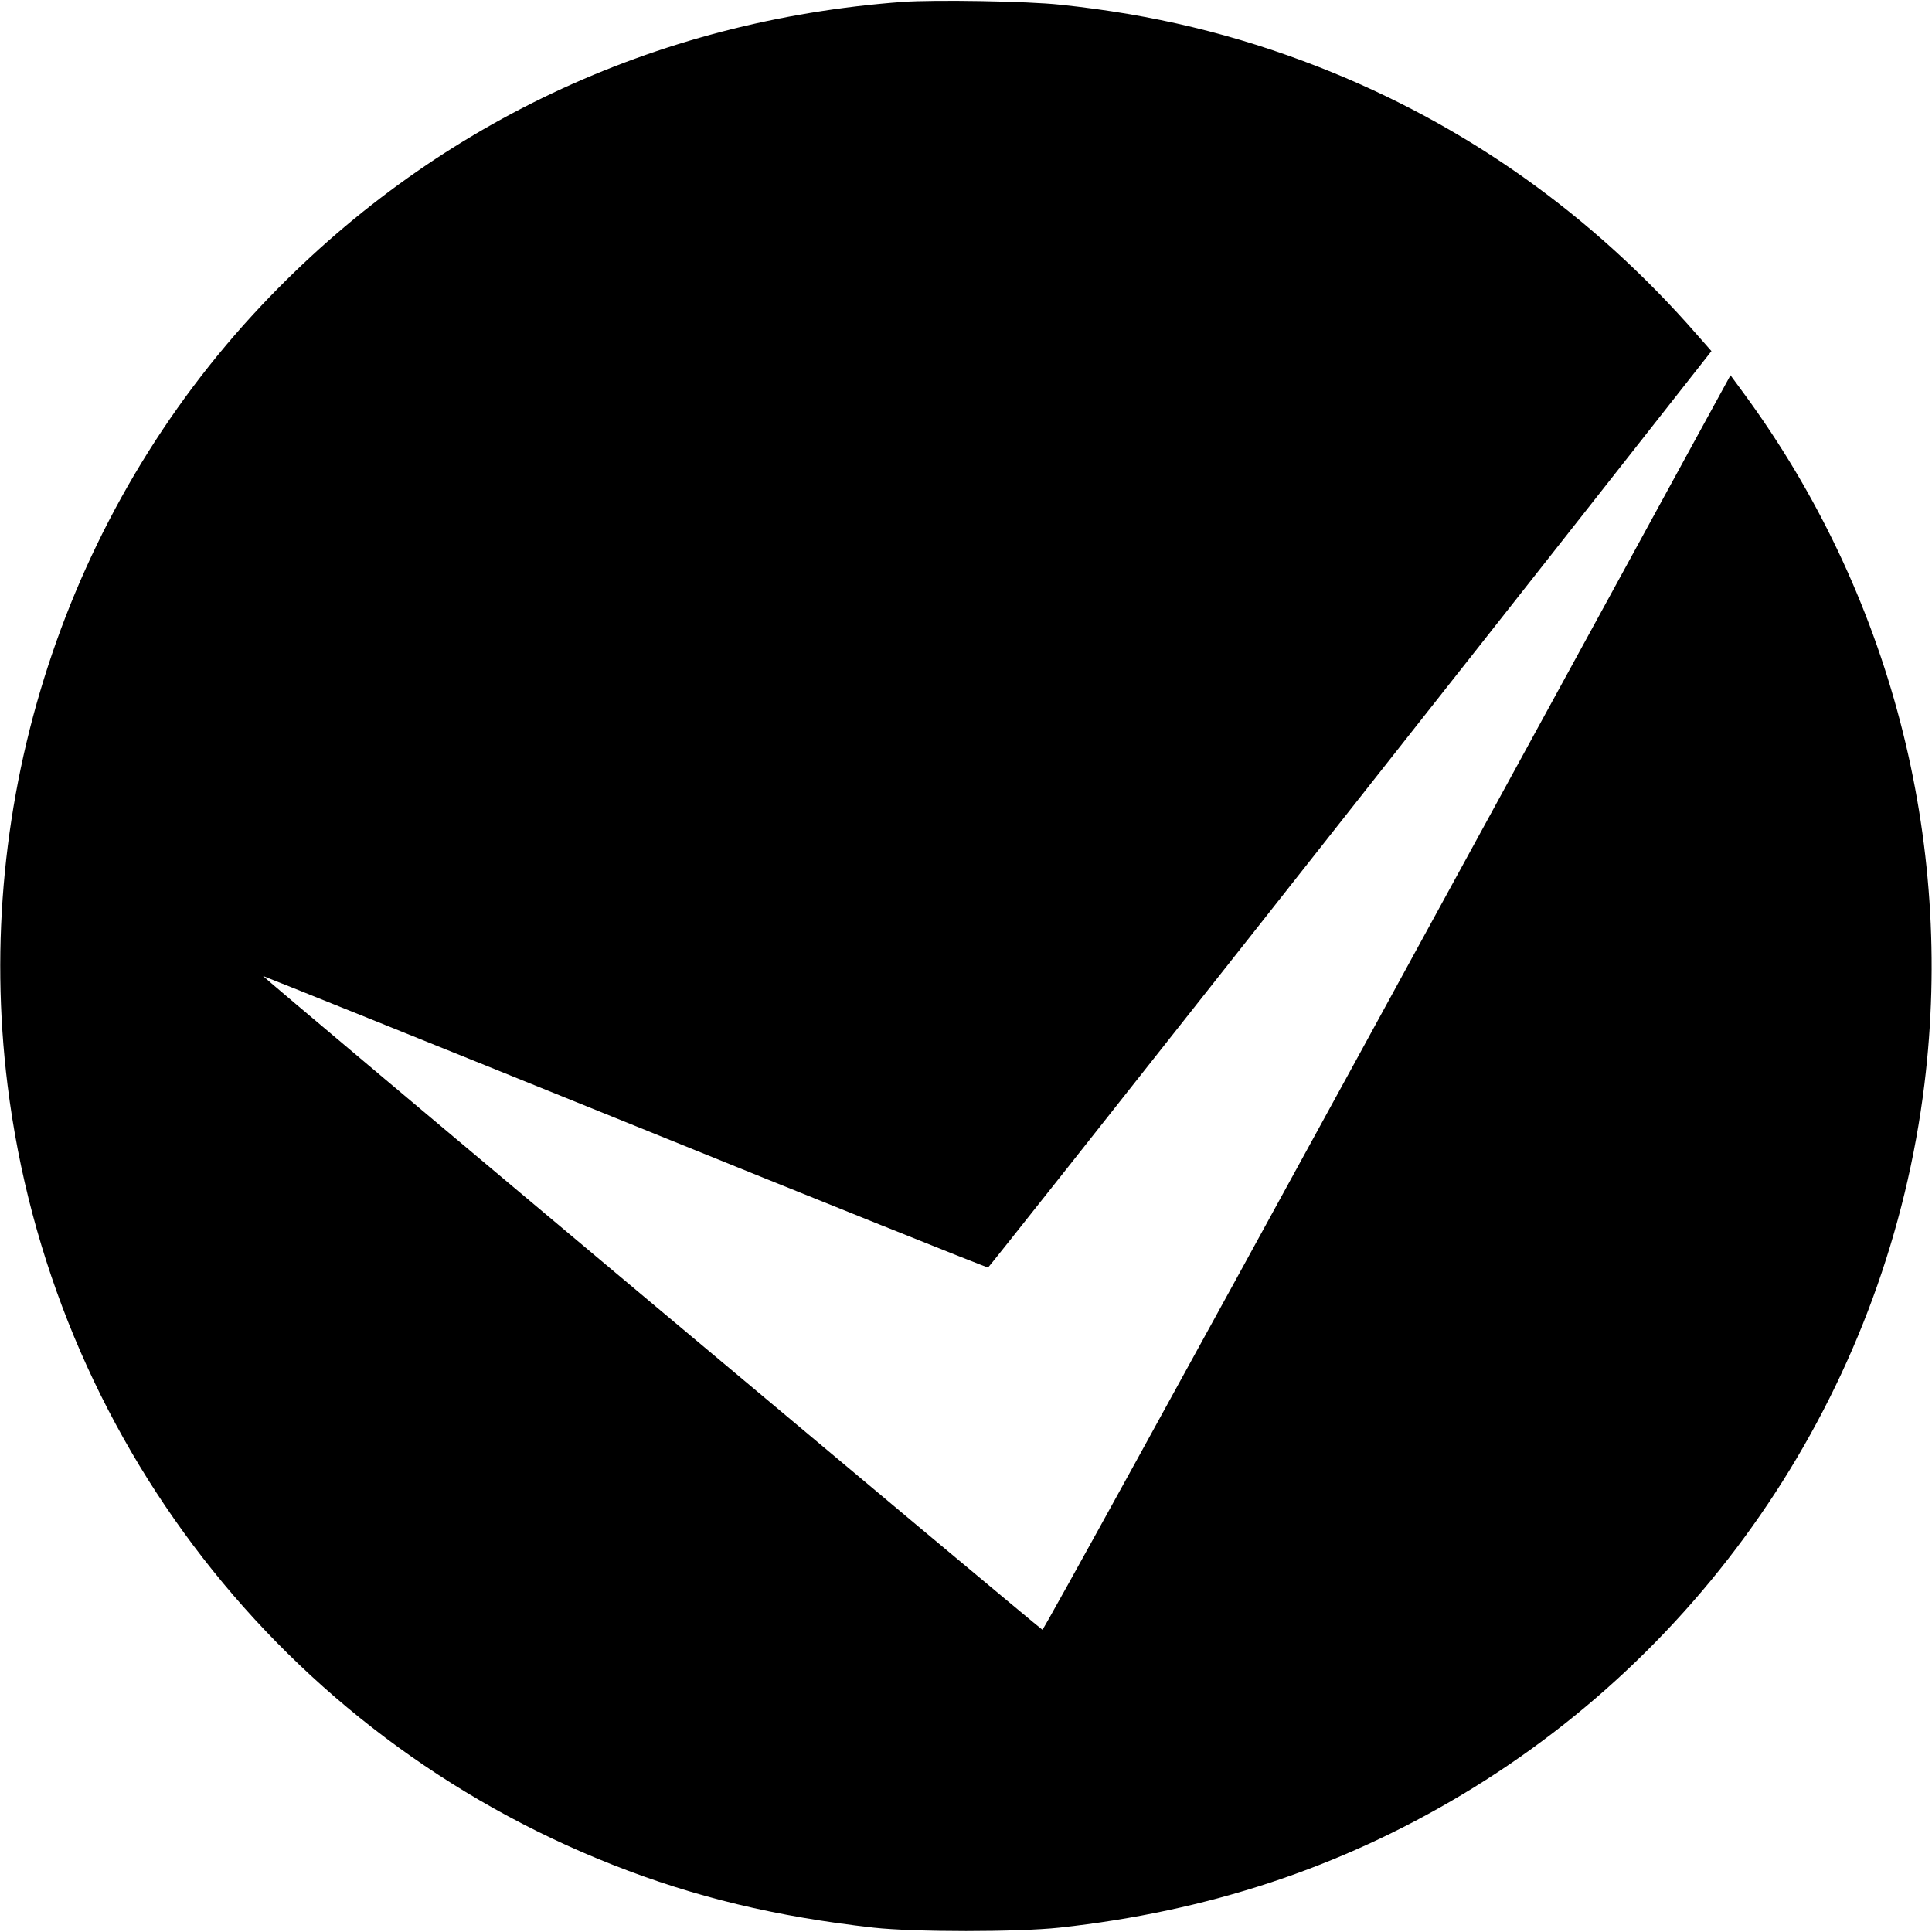
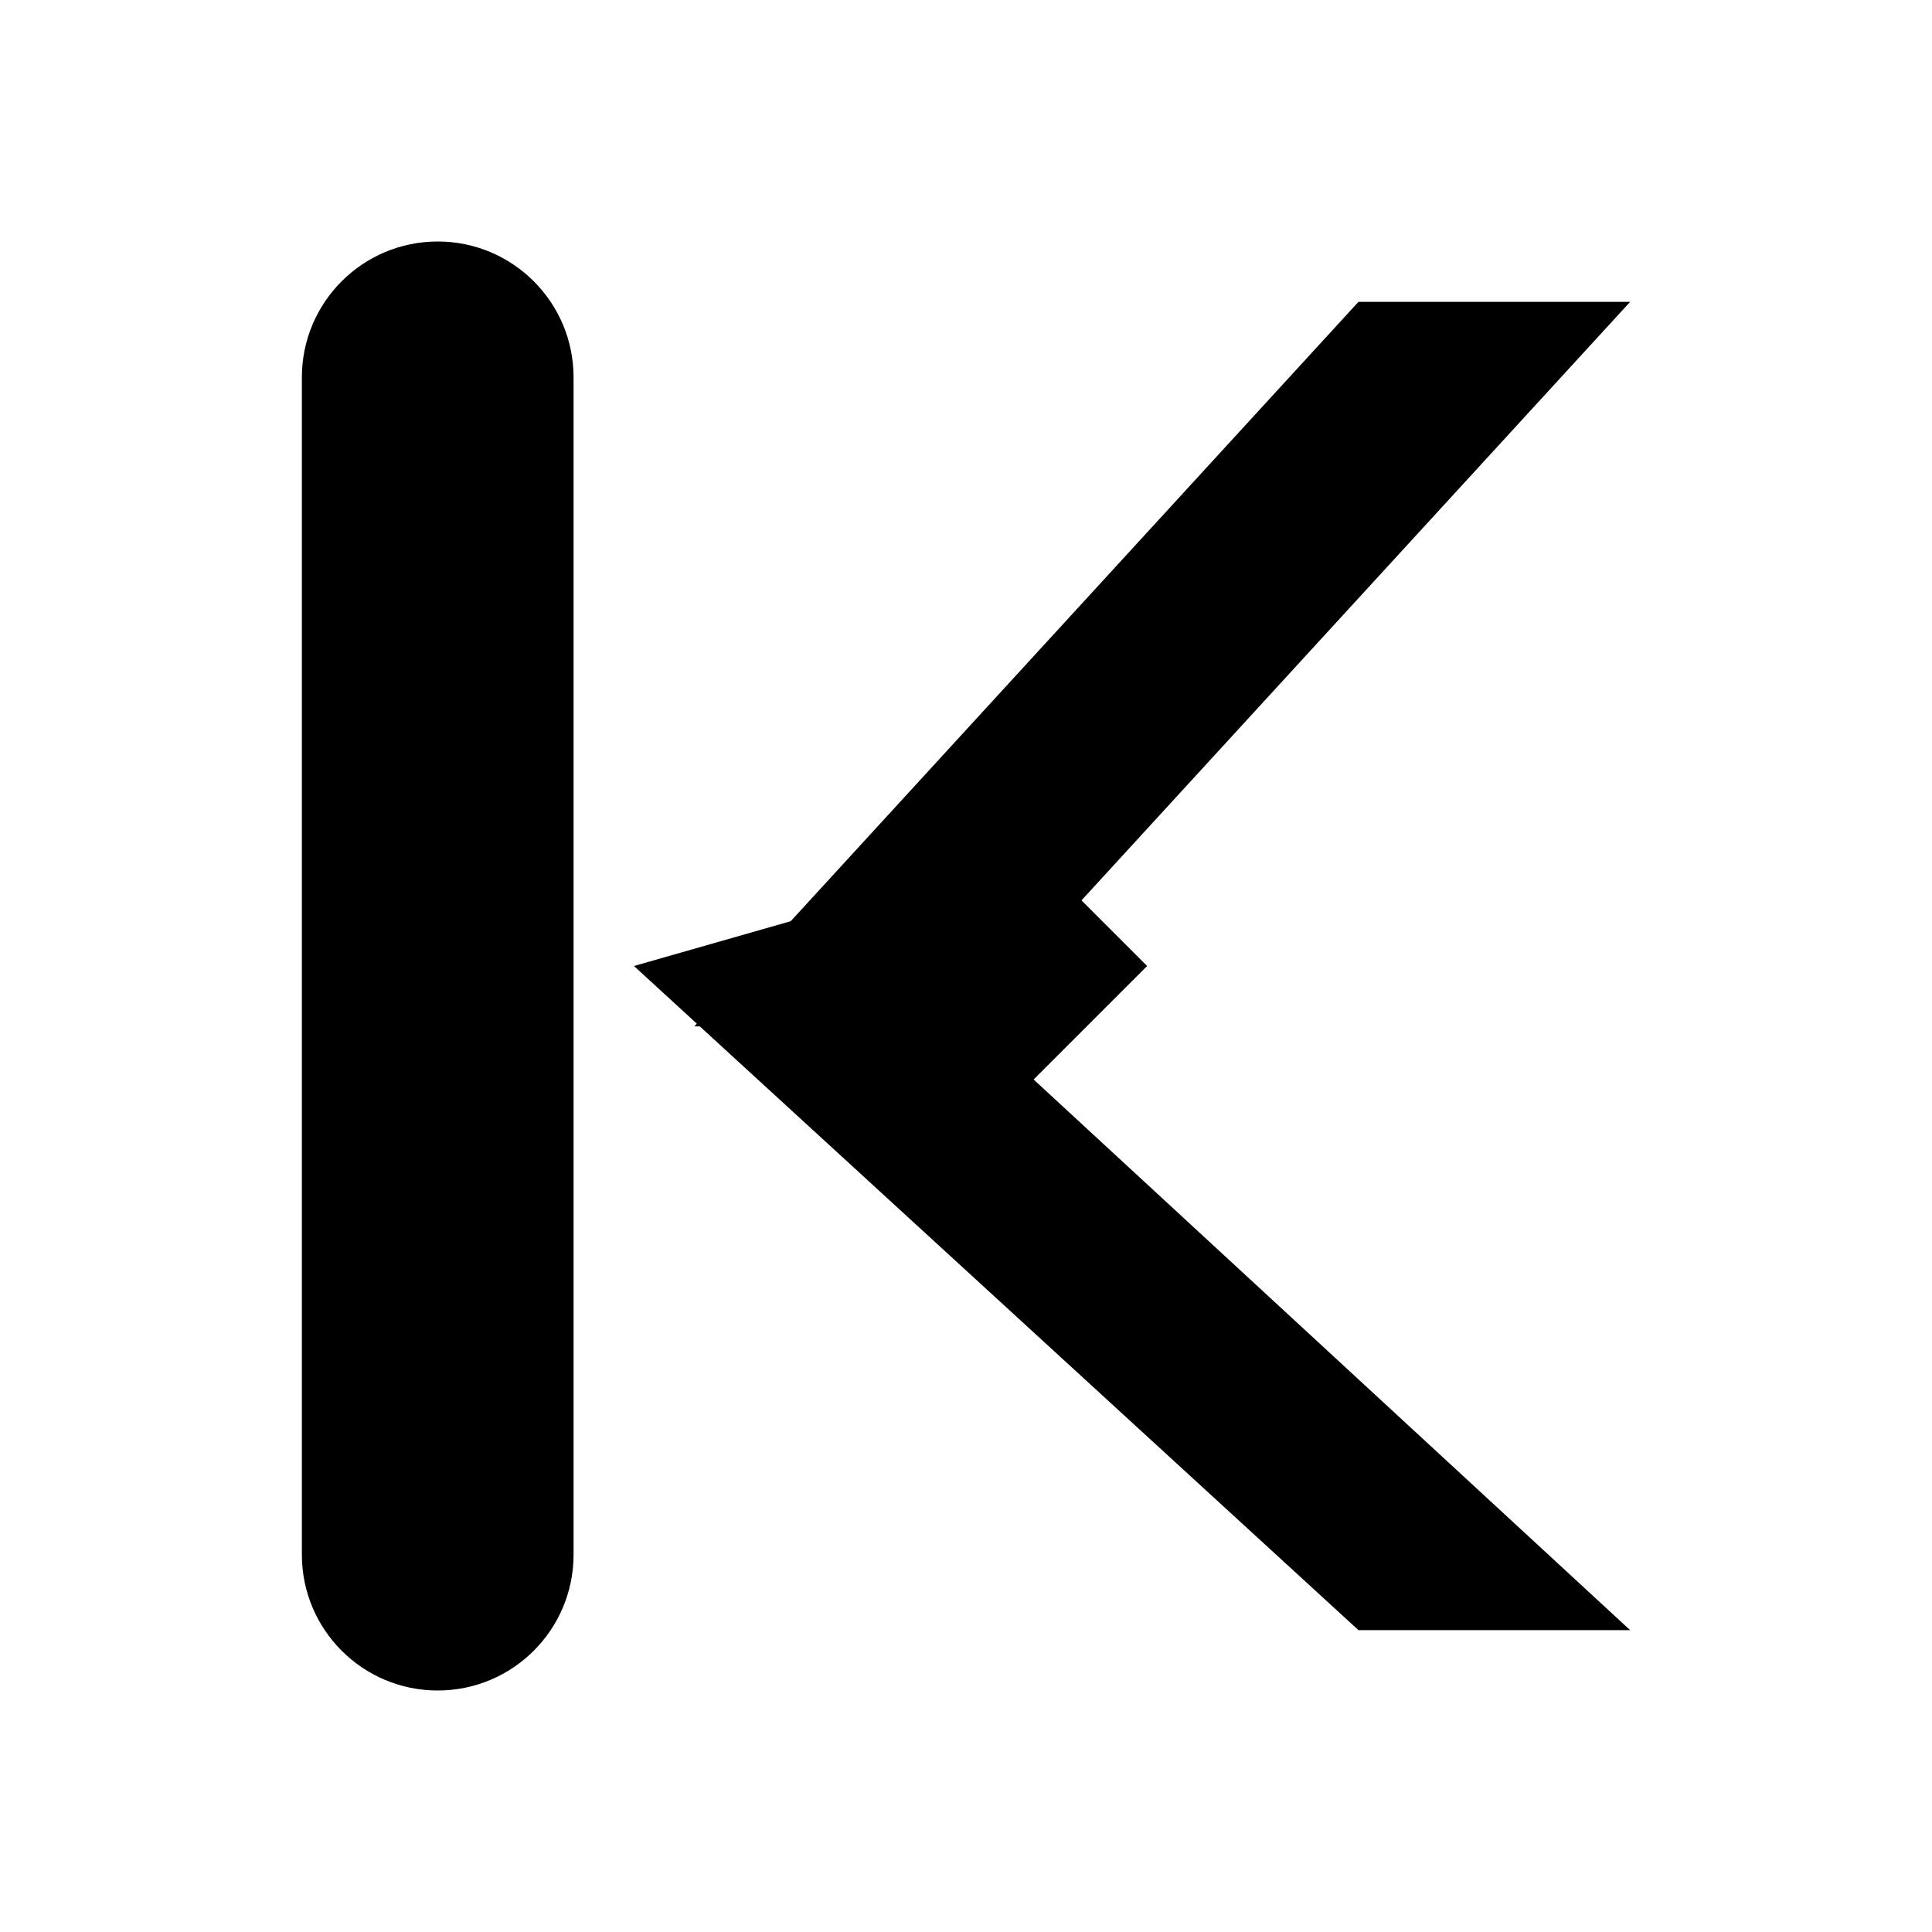
- <svg xmlns="http://www.w3.org/2000/svg" height="1024pt" preserveAspectRatio="xMidYMid meet" version="1.0" viewBox="0 0 1024 1024" width="1024pt">
-   <g fill="#000000" stroke="none" transform="translate(0,1024) scale(0.1,-0.1)">
-     <path d="M4785 10230 c-1318 -97 -2500 -656 -3398 -1608 -1037 -1099 -1534 -2623 -1347 -4133 231 -1861 1460 -3445 3208 -4133 436 -172 866 -275 1382 -333 218 -24 761 -24 985 0 787 86 1486 317 2134 705 1352 809 2259 2203 2451 3766 159 1297 -183 2606 -956 3659 l-72 98 -174 -318 c-95 -175 -914 -1672 -1818 -3326 -905 -1654 -1649 -3006 -1655 -3005 -13 4 -4136 3461 -4131 3465 1 1 864 -346 1917 -772 1053 -427 1919 -774 1926 -773 8 2 2540 3210 3805 4820 l29 37 -73 83 c-559 642 -1236 1121 -2008 1423 -442 173 -882 279 -1370 330 -172 19 -666 27 -835 15z" />
-   </g>
+ <svg xmlns="http://www.w3.org/2000/svg" viewBox="0 0 64 64">
+   <rect x="10" y="8" width="9" height="48" rx="4.5" fill="#000000" />
+   <path d="M23 34 L45 10 H54 L32 34 Z" fill="#000000" />
+   <path d="M28 30 L54 54 H45 L21 32 Z" fill="#000000" />
+   <polygon points="26,32 32,26 38,32 32,38" fill="#000000" />
</svg>
